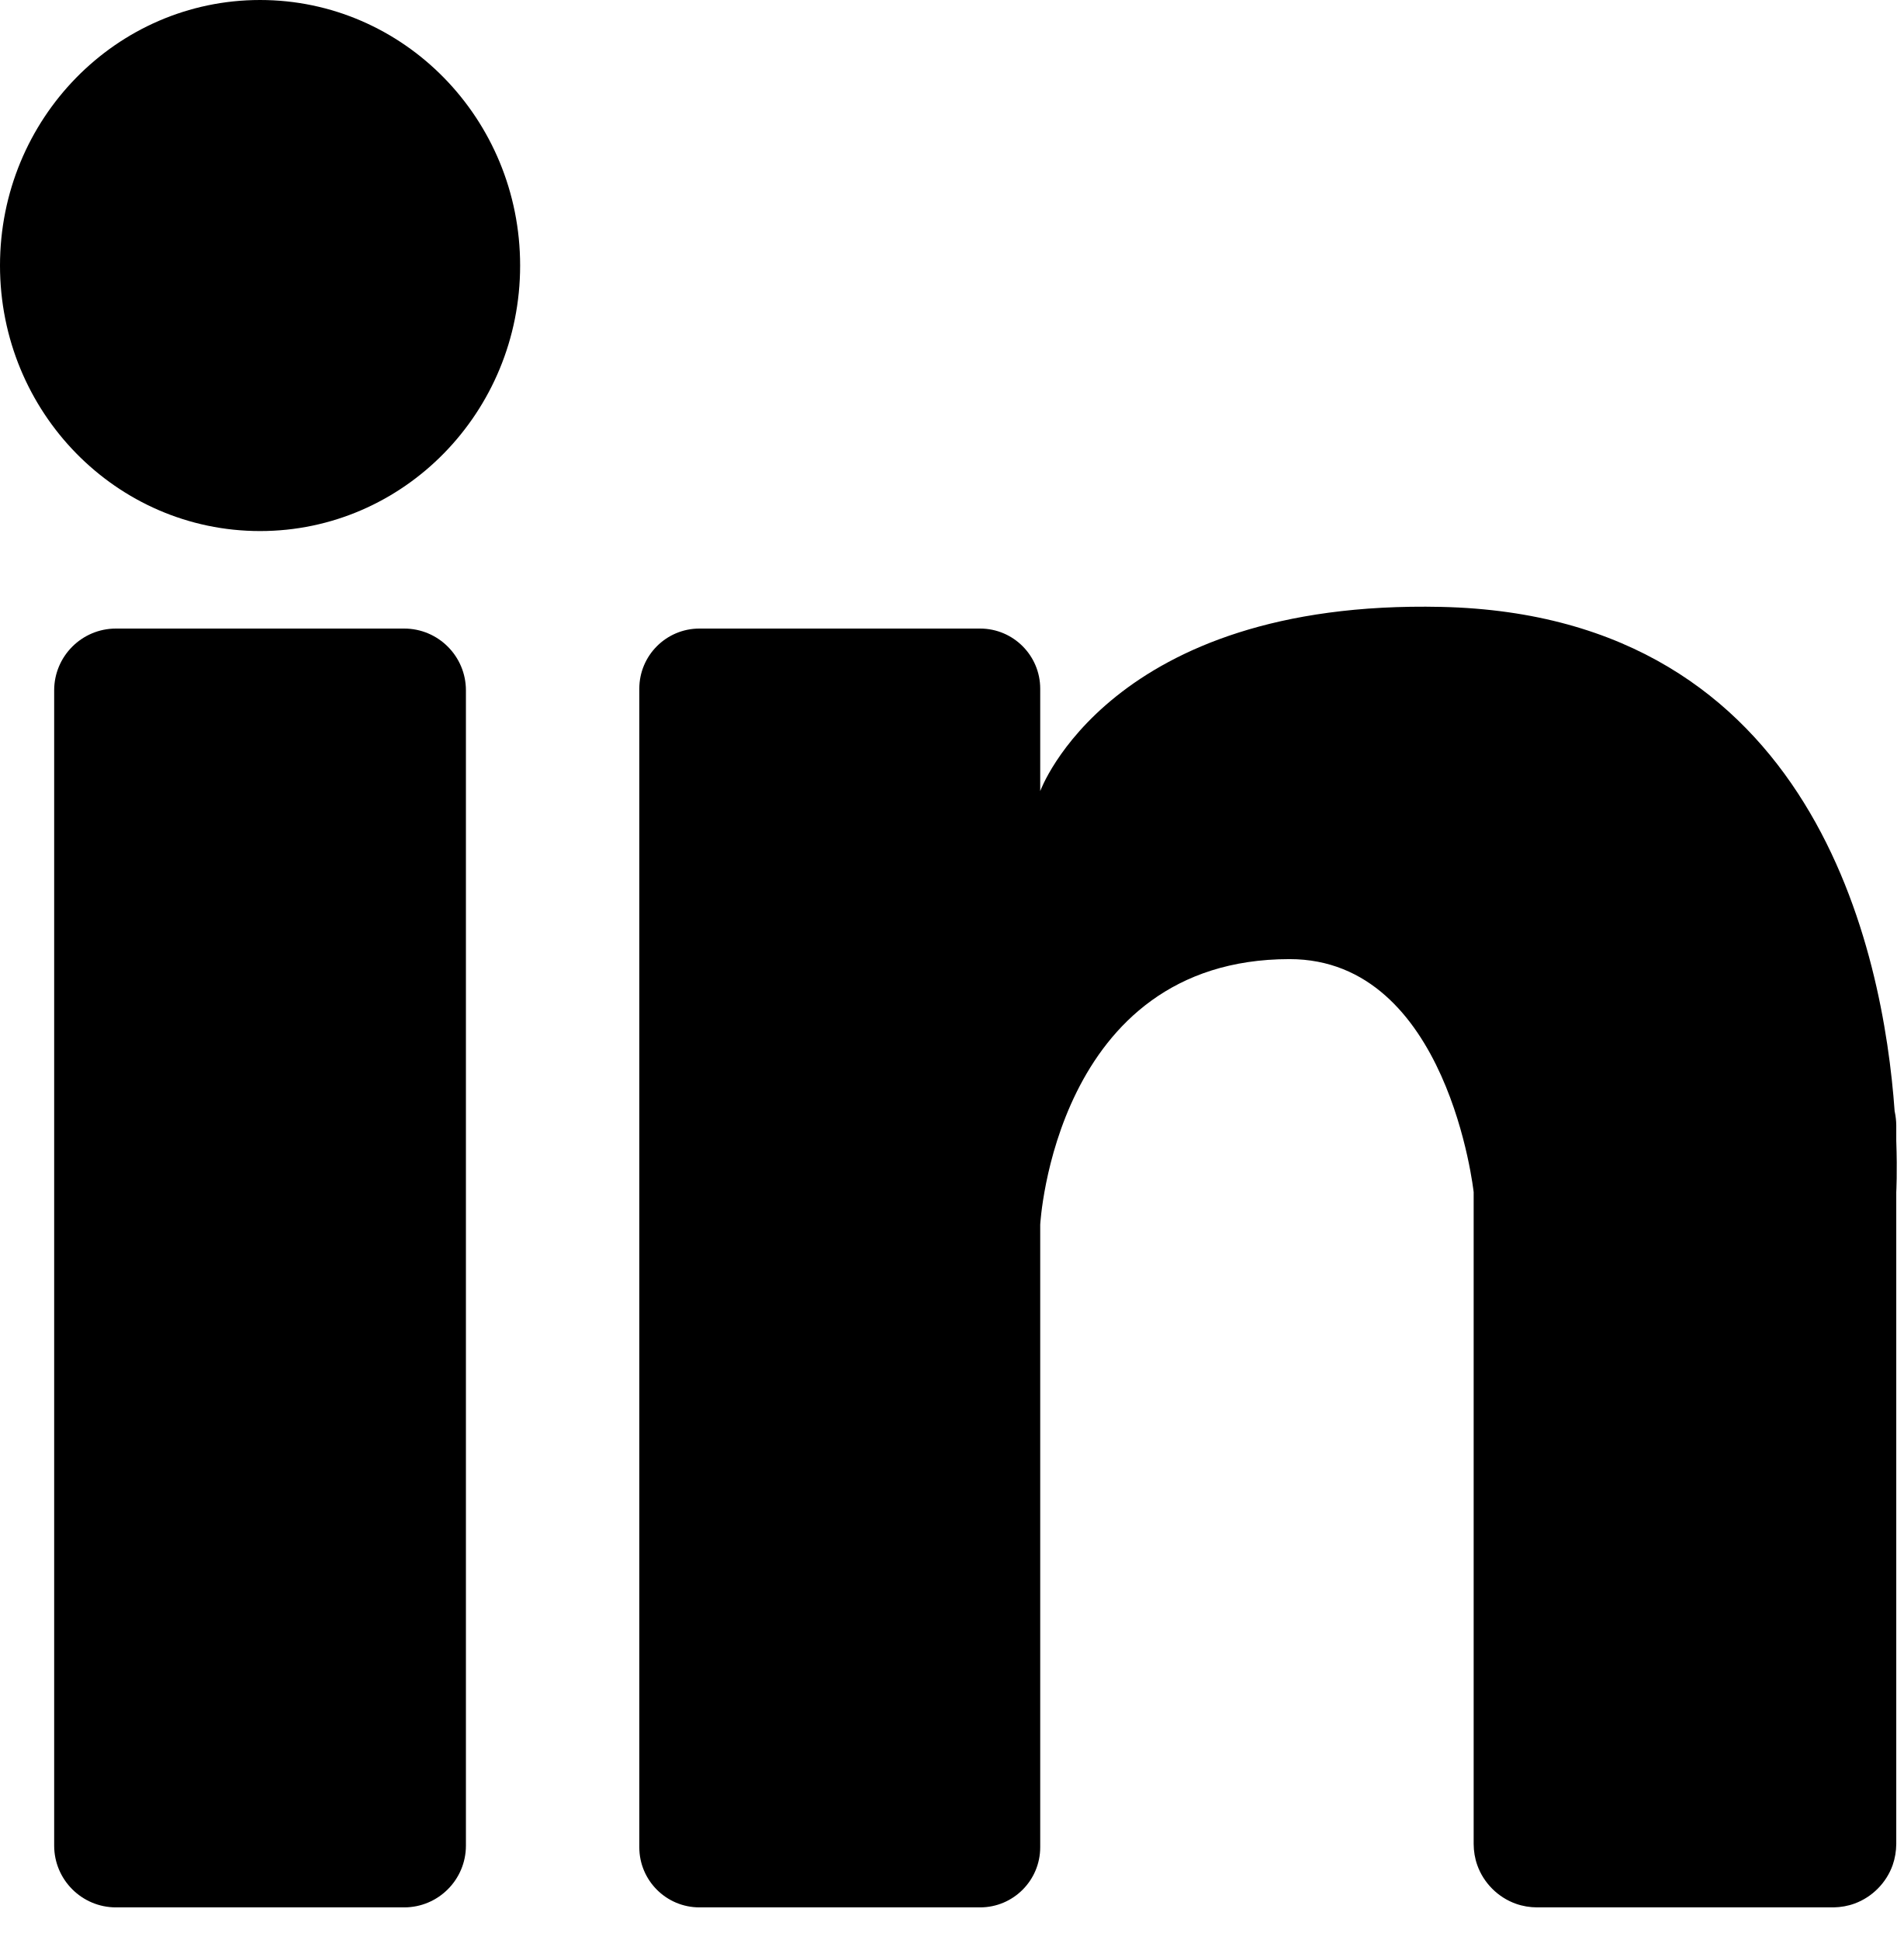
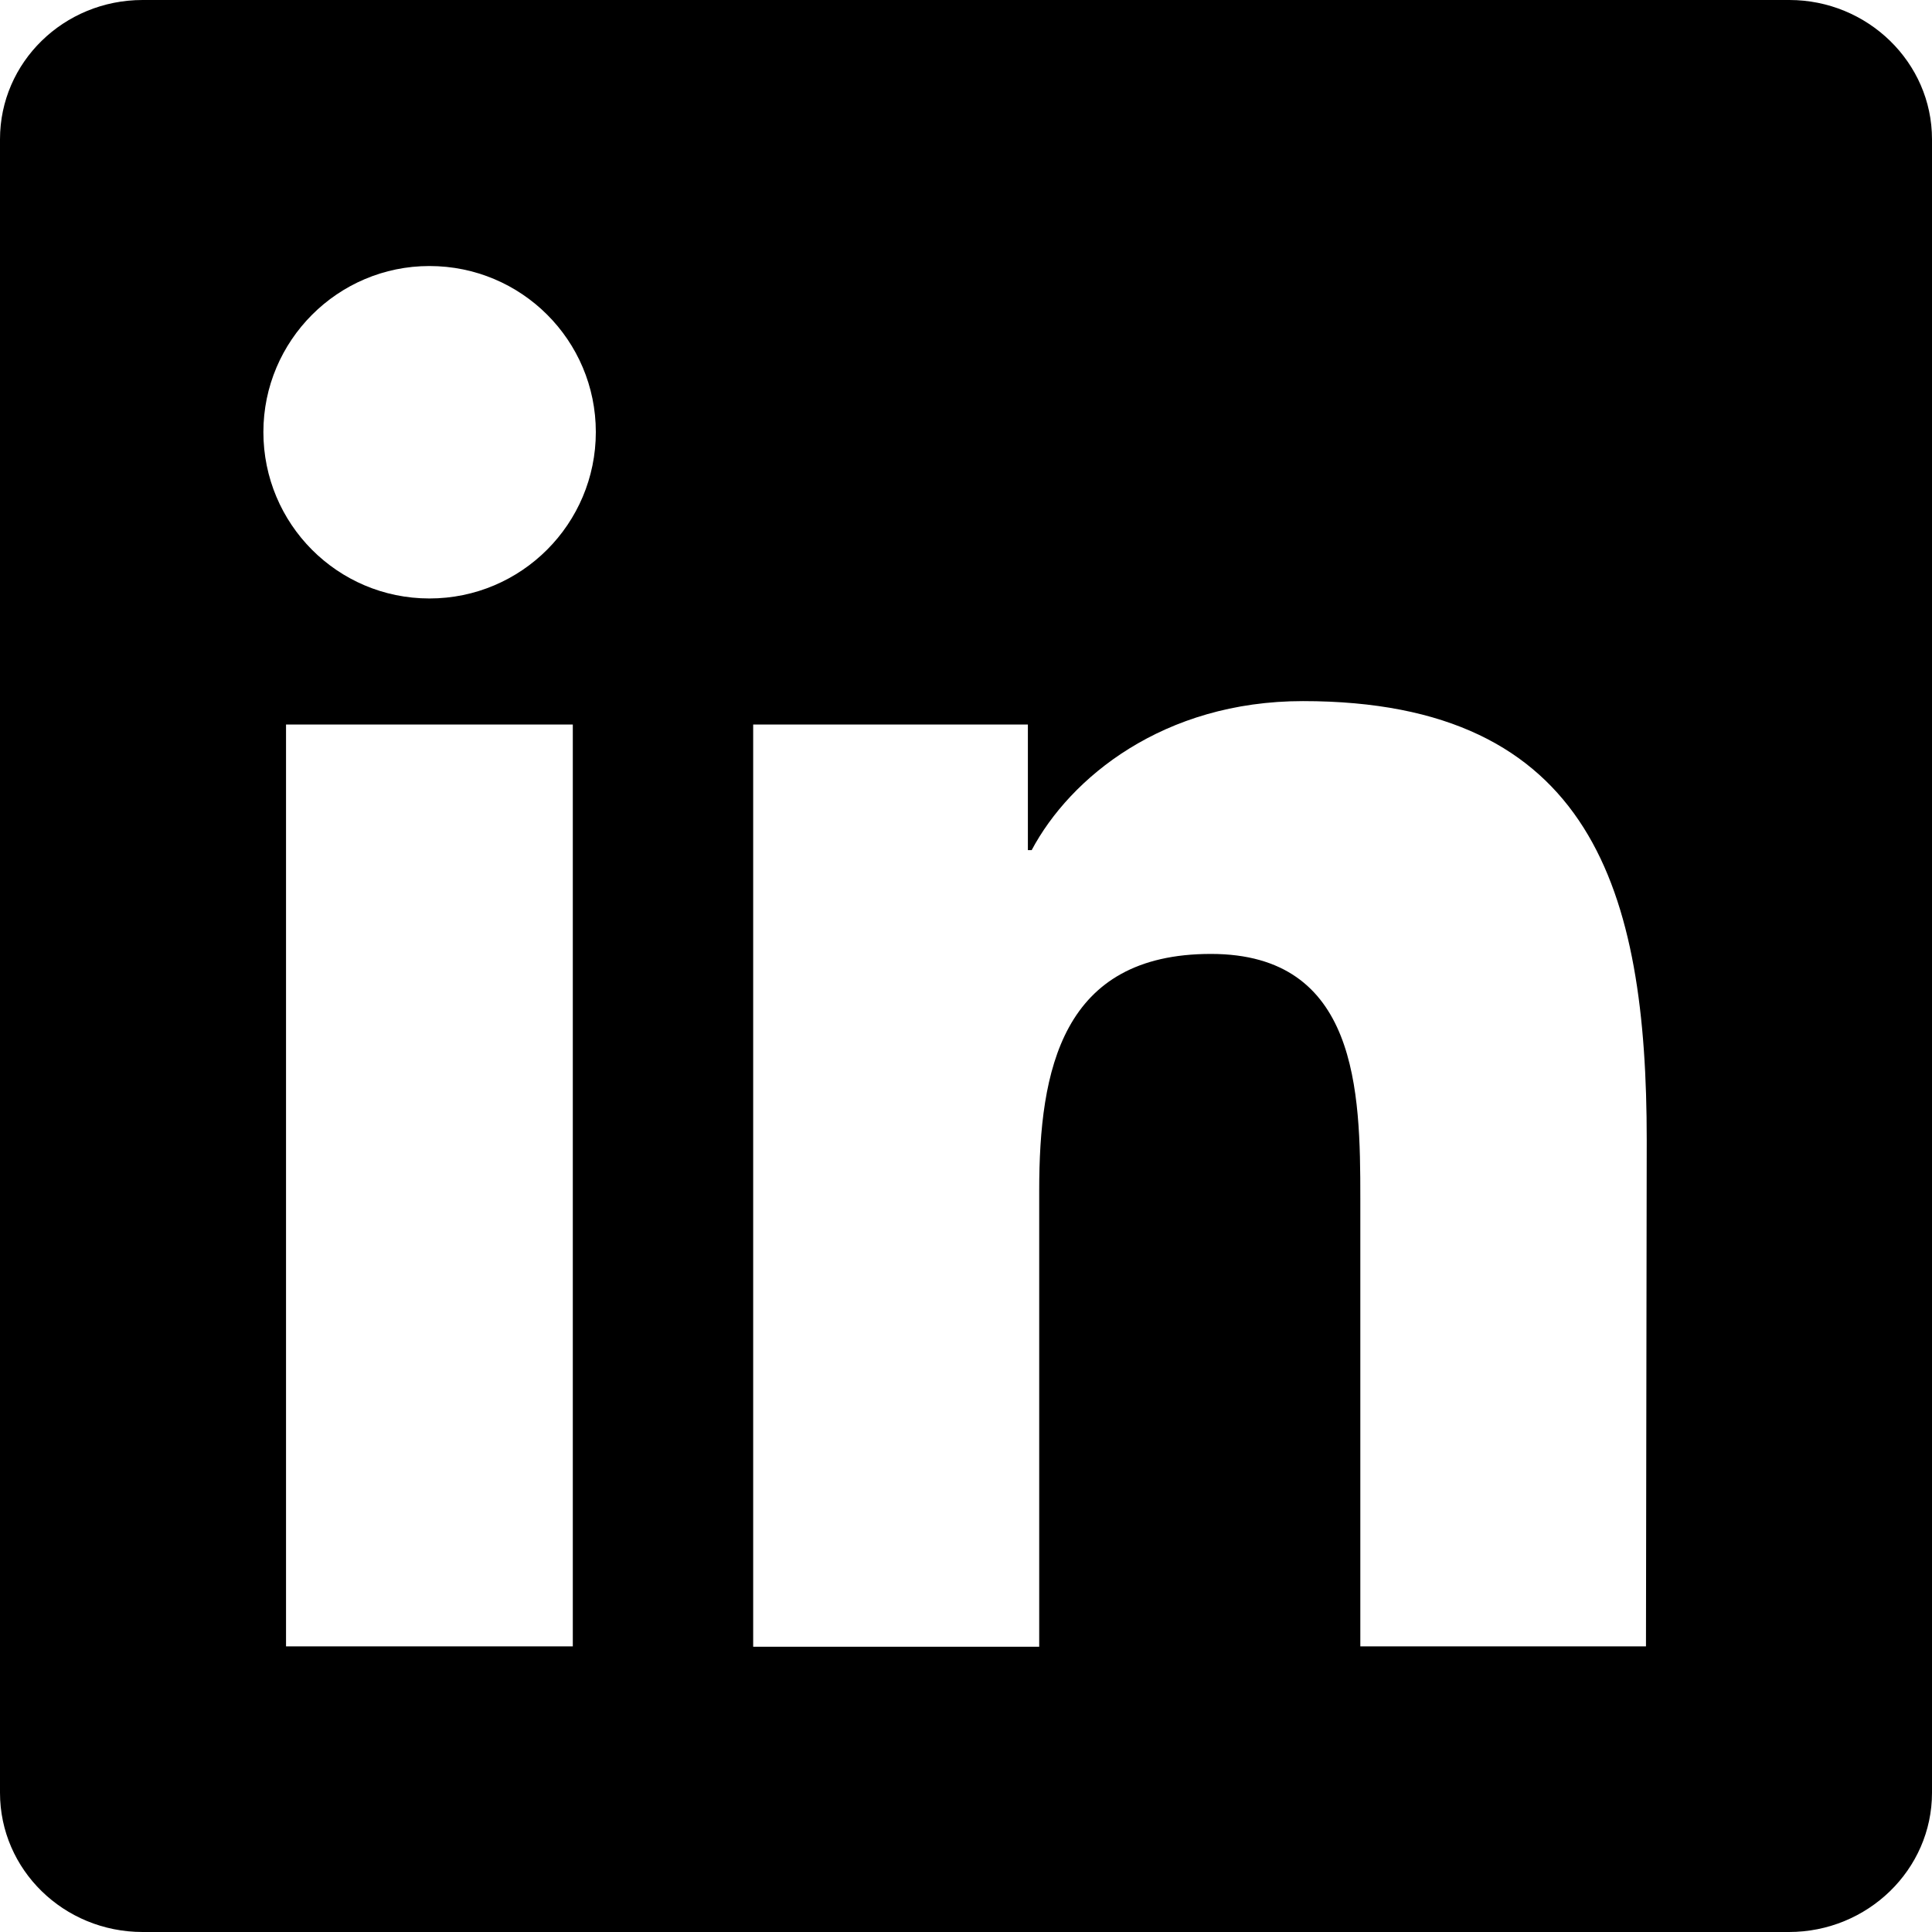
- <svg _ngcontent-yfq-c7="" viewBox="0 0 53 54" role="img" style="fill-rule: evenodd; clip-rule: evenodd; stroke-linejoin: round; stroke-miterlimit: 2;">
-   <g _ngcontent-yfq-c7="">
-     <path _ngcontent-yfq-c7="" d="M28.959,51.418c0,0.924 -0.75,1.674 -1.674,1.674l-7.813,0c-0.924,0 -1.674,-0.75 -1.674,-1.674l0,-32.248c0,-0.924 0.75,-1.674 1.674,-1.674l7.813,0c0.924,0 1.674,0.75 1.674,1.674l0,2.851c0,0 1.928,-5.333 11.162,-5.128c10.415,0.231 12.311,9.627 12.625,14.041l0.004,0.016c0.026,0.125 0.04,0.25 0.041,0.377l0,0.422c0.032,0.889 0,1.434 0,1.434l0,18.144c-0.002,0.2 -0.034,0.398 -0.1,0.587c-0.174,0.492 -0.568,0.891 -1.059,1.071c-0.187,0.069 -0.384,0.103 -0.583,0.107l-8.259,0c-0.199,-0.001 -0.397,-0.033 -0.586,-0.1c-0.499,-0.176 -0.902,-0.579 -1.078,-1.078c-0.067,-0.189 -0.099,-0.387 -0.1,-0.587l0,-18.144c0,0 -0.704,-6.488 -5.128,-6.486c-6.542,0.002 -6.939,7.391 -6.939,7.391l0,17.33Z" fill="currentColor" />
-     <ellipse _ngcontent-yfq-c7="" cx="7.24" cy="7.391" rx="7.24" ry="7.391" fill="currentColor" />
-     <path _ngcontent-yfq-c7="" d="M12.971,19.216c0,-0.949 -0.77,-1.72 -1.719,-1.72l-8.024,0c-0.949,0 -1.72,0.771 -1.72,1.72l0,32.157c0,0.949 0.771,1.719 1.72,1.719l8.024,0c0.949,0 1.719,-0.77 1.719,-1.719l0,-32.157Z" fill="currentColor" />
+ <svg xmlns="http://www.w3.org/2000/svg" version="1.1" id="Layer_1" x="0px" y="0px" viewBox="0 0 512 512" style="enable-background:new 0 0 512 512;" xml:space="preserve">
+   <g>
+     <path d="M436.2,436.3h-75.7V317.5c0-28.3-0.6-64.7-39.6-64.7c-39.5,0-45.5,30.7-45.5,62.7v120.9h-75.8V192h72.8v33.3h1   c10.2-19.2,34.9-39.5,71.9-39.5c76.8,0,91.1,50.6,91.1,116.3L436.2,436.3L436.2,436.3z M113.8,158.6c-24.4,0-44-19.8-44-44.1   c0-24.2,19.7-44,44-44c24.4,0,44.1,19.7,44.1,44C157.9,138.8,138.2,158.6,113.8,158.6z M151.8,436.3h-76V192h76V436.3z M474.2,0   H37.8C16.9,0,0,16.5,0,36.9v438.2C0,495.5,16.9,512,37.8,512h436.3c20.8,0,37.9-16.5,37.9-36.9V36.9C512,16.5,494.9,0,474.2,0   L474.2,0z" />
  </g>
</svg>
